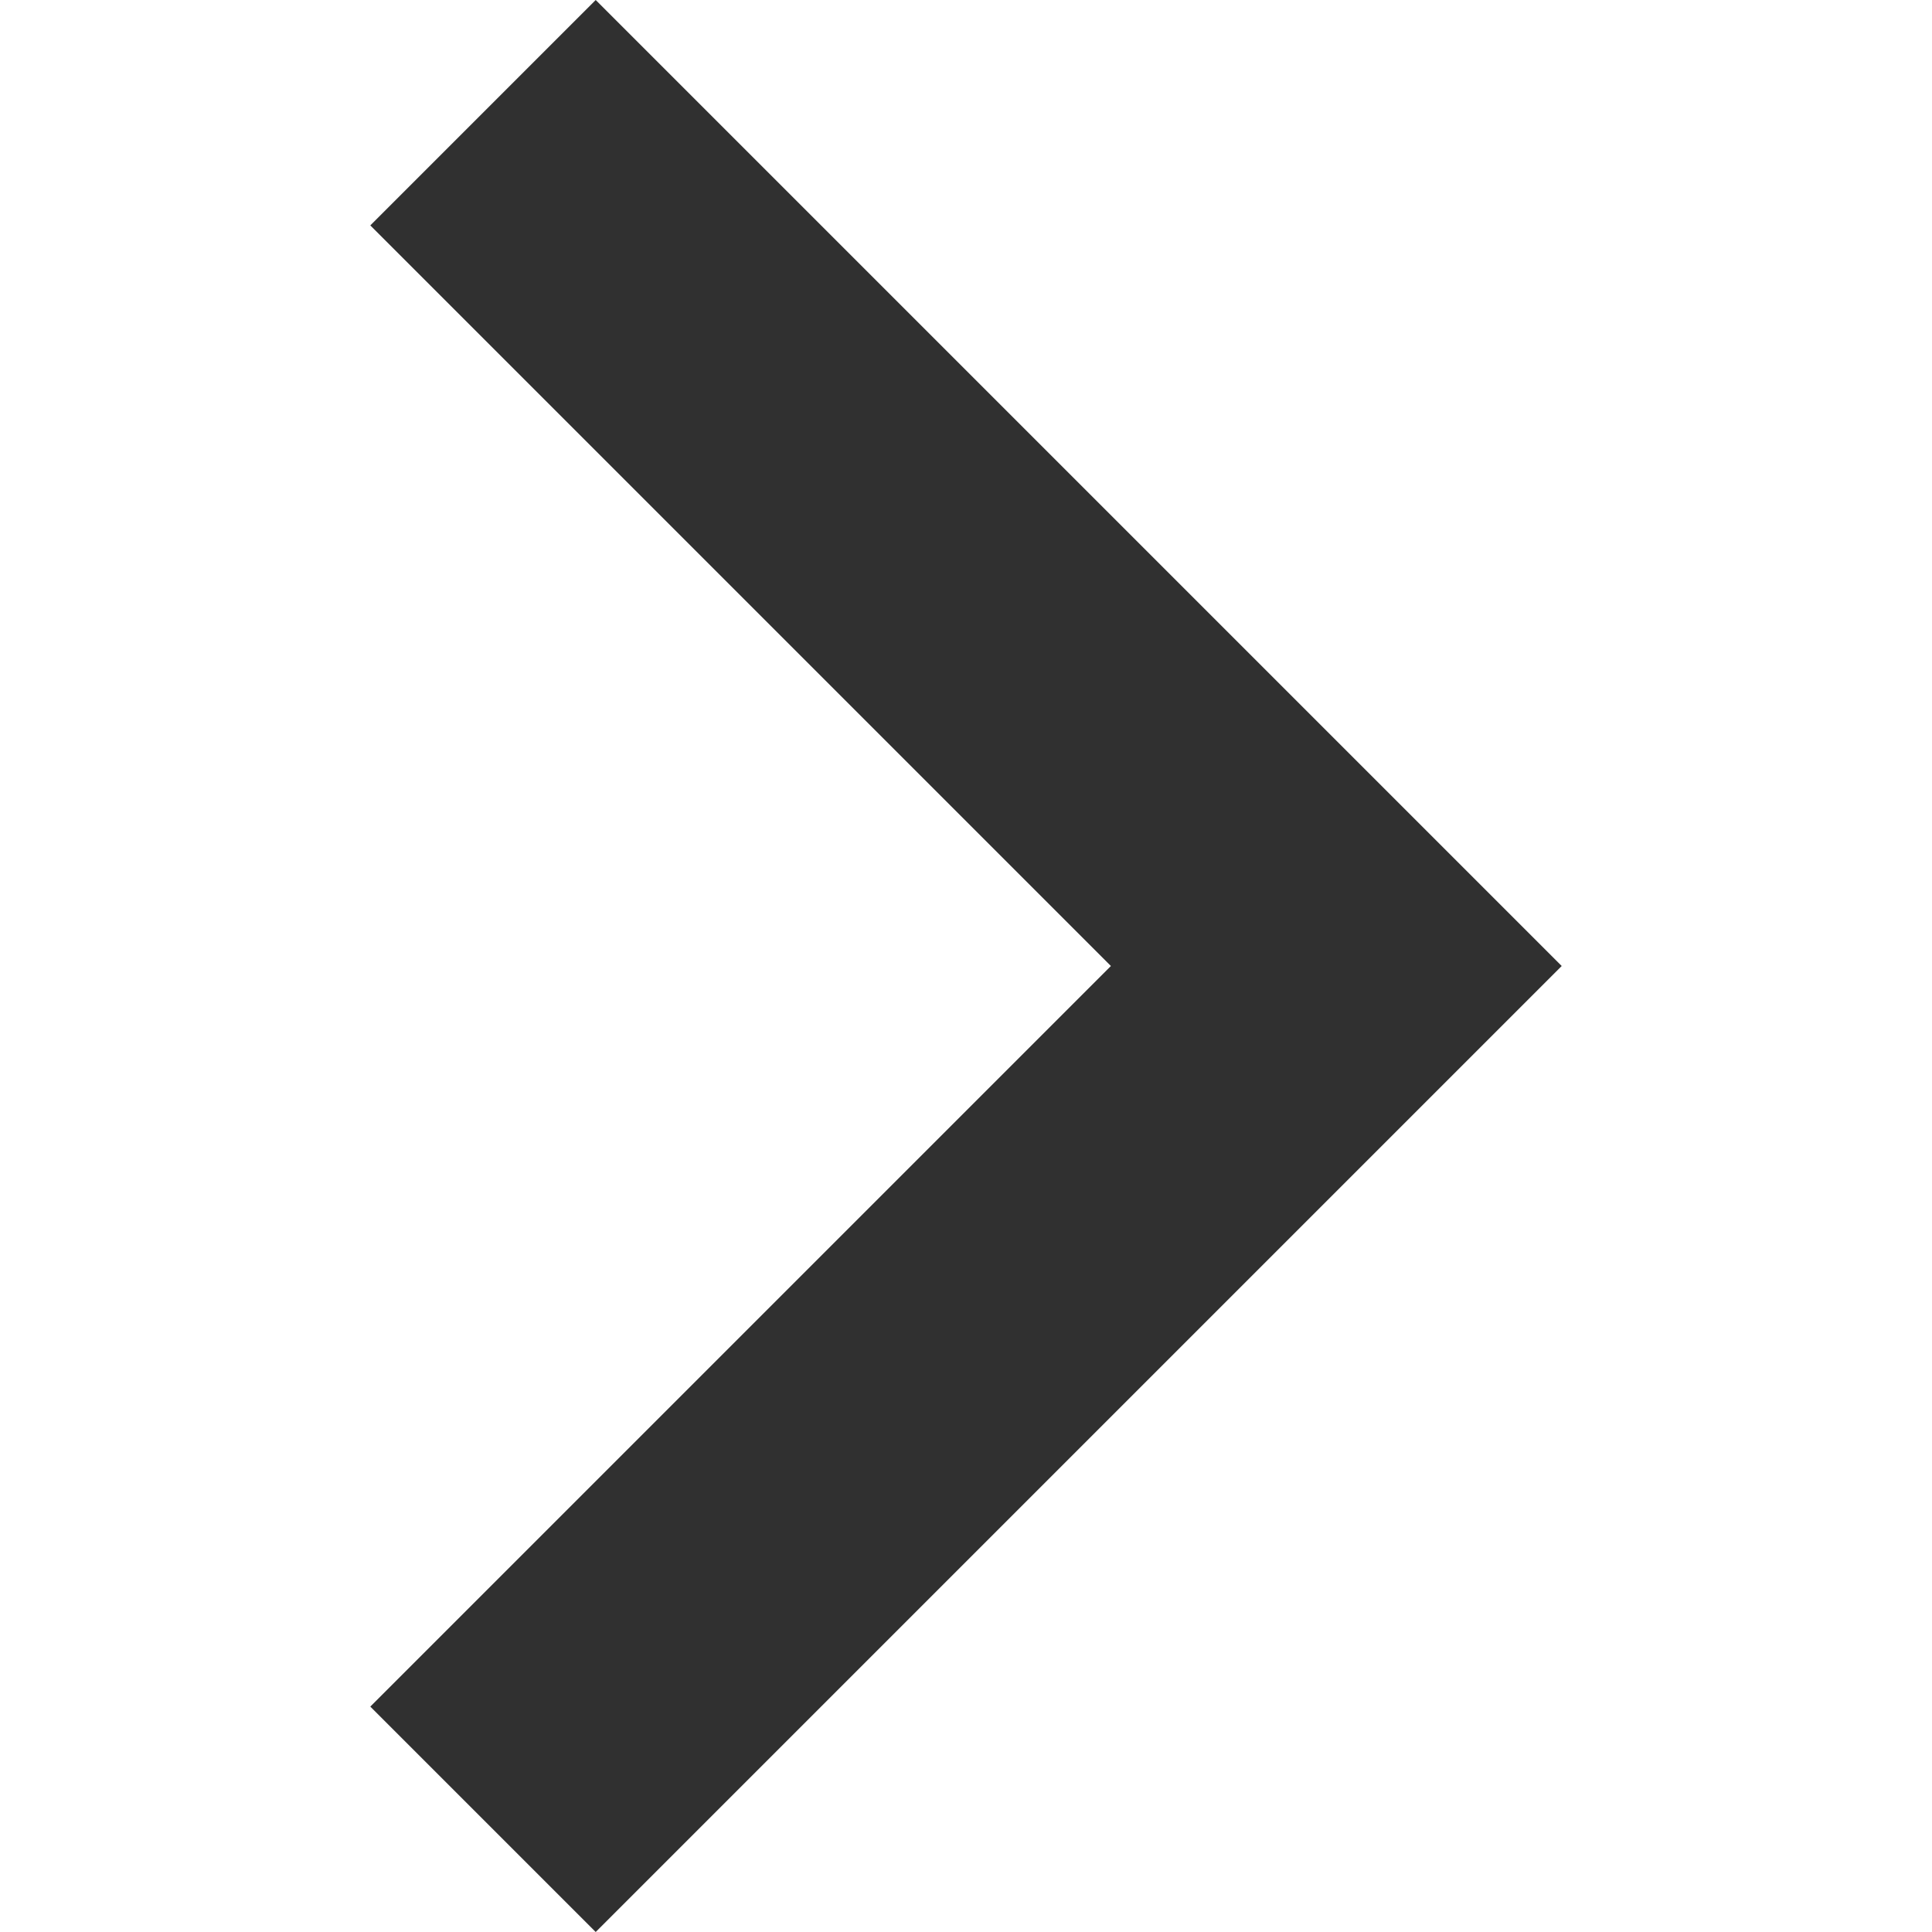
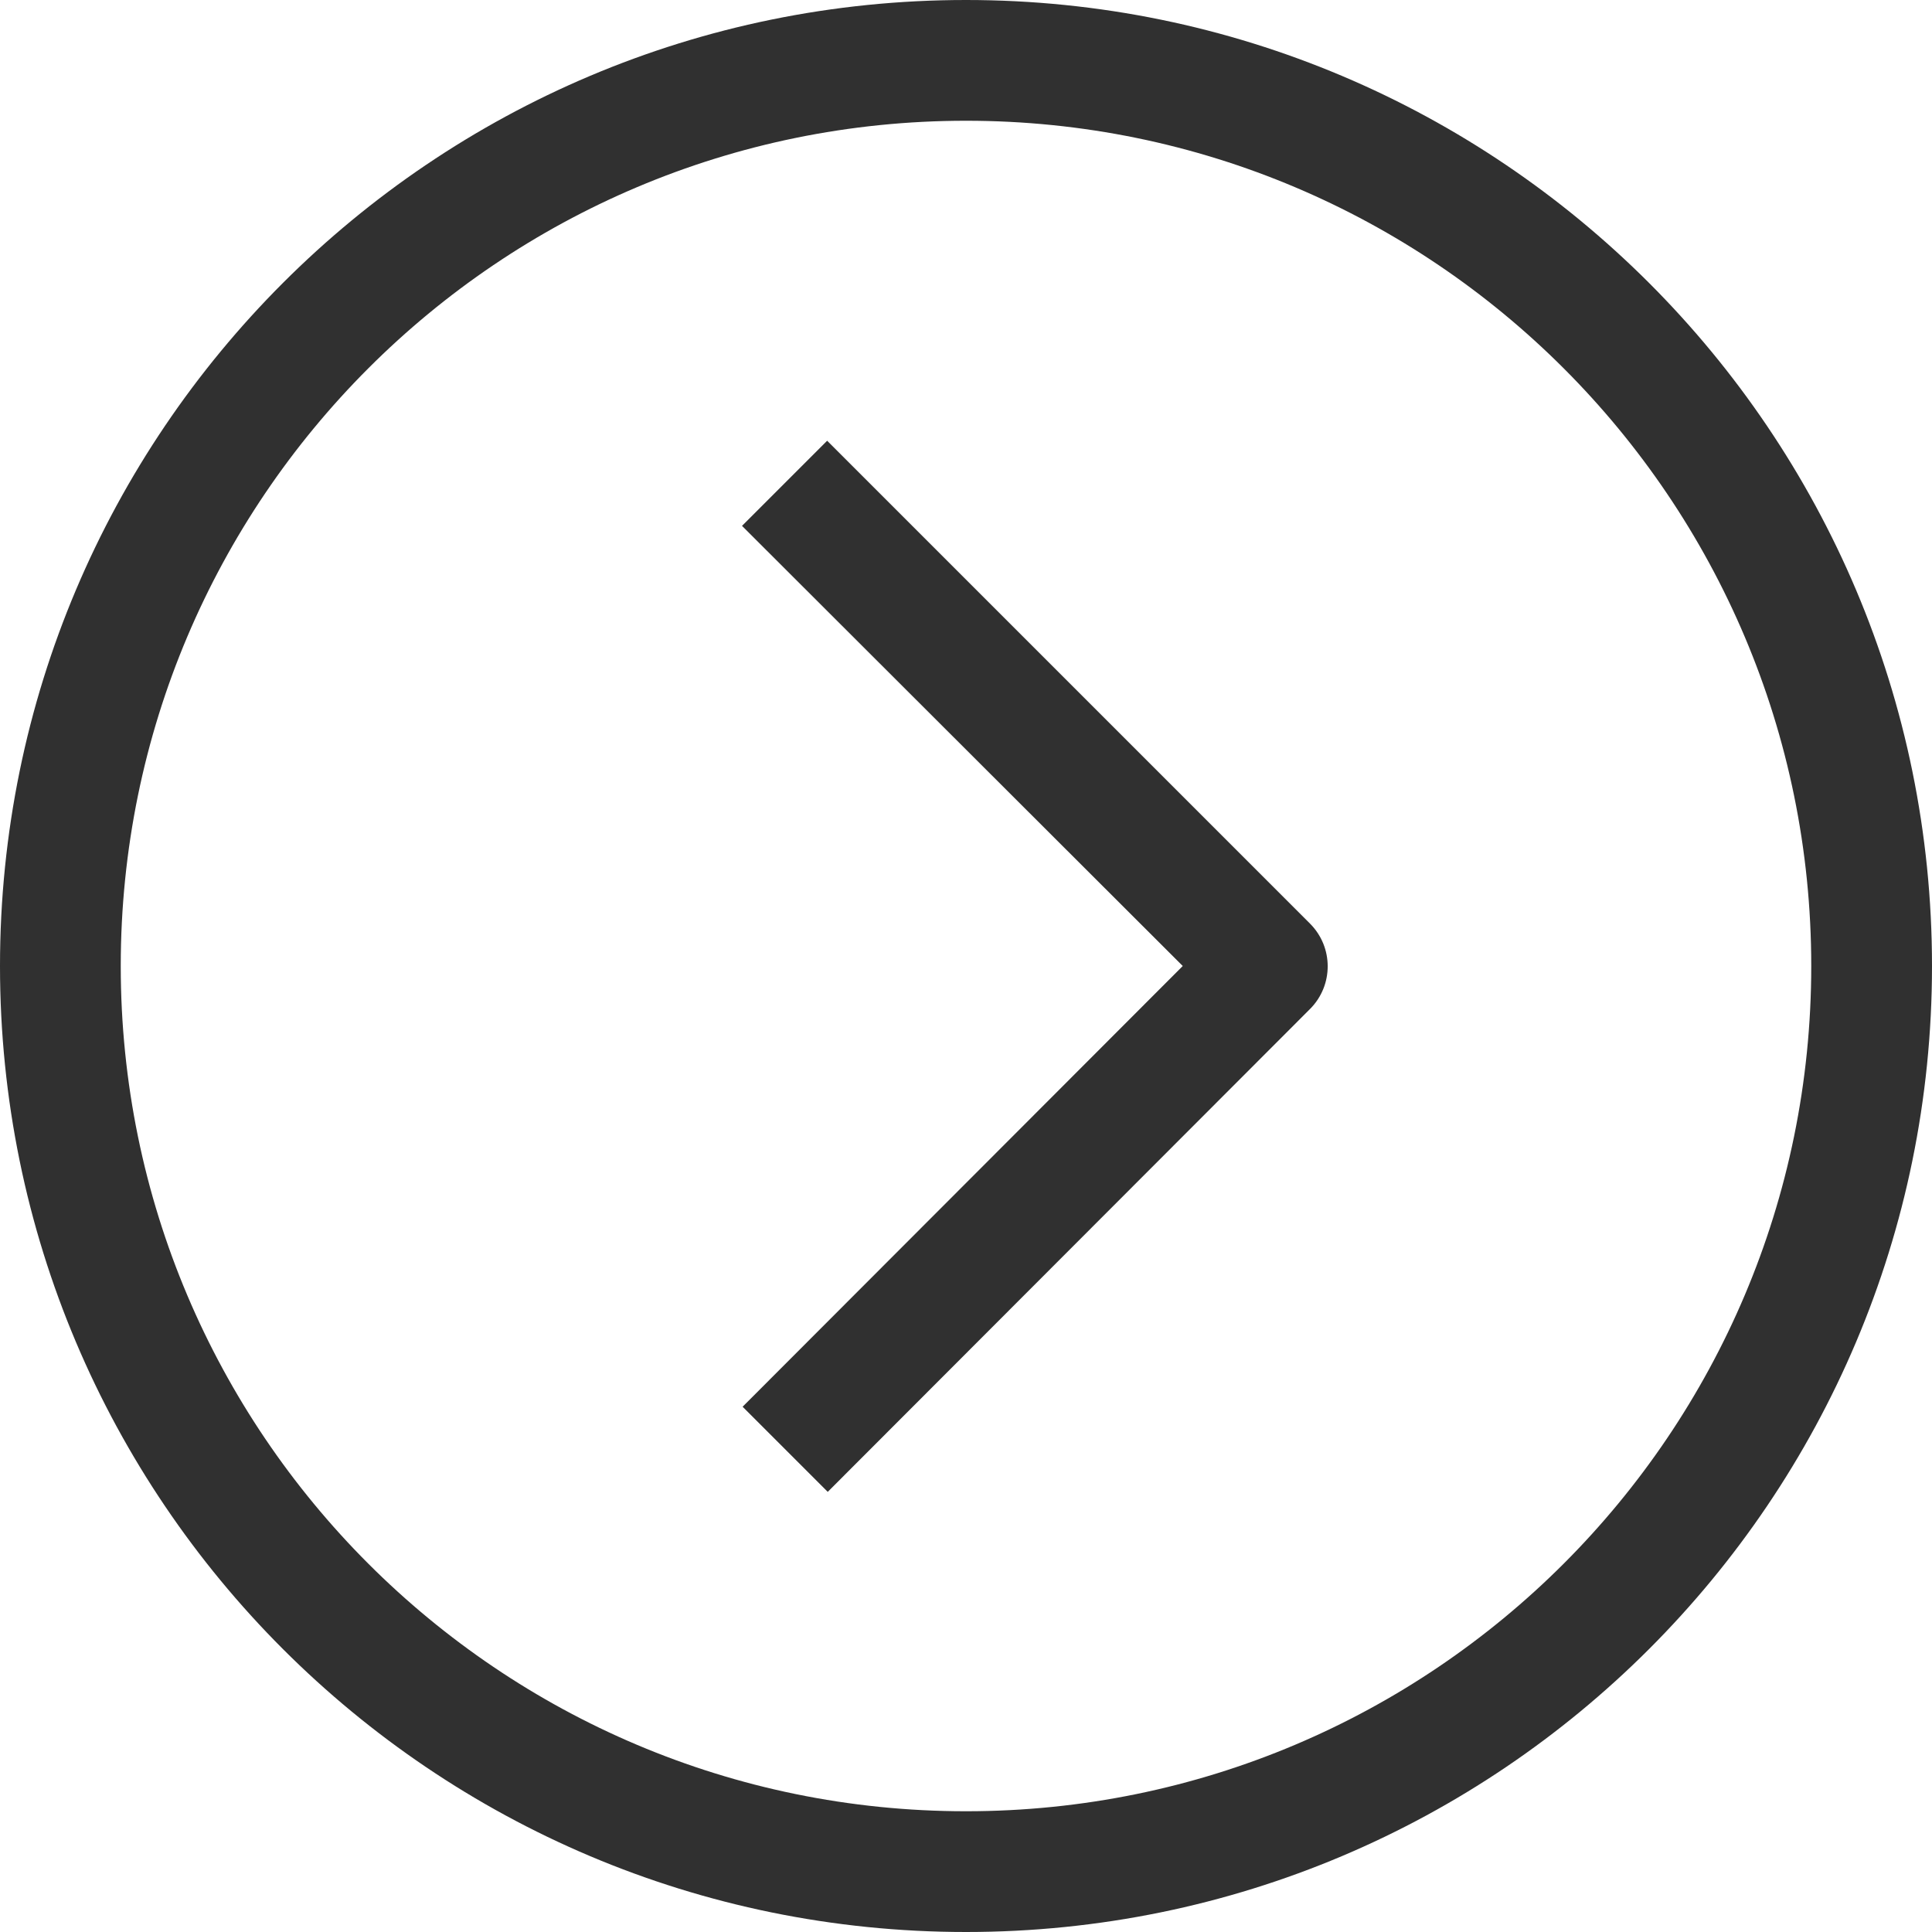
- <svg xmlns="http://www.w3.org/2000/svg" version="1.1" id="Capa_1" x="0px" y="0px" width="512px" height="512px" viewBox="0 0 306 306" style="enable-background:new 0 0 306 306;" xml:space="preserve">
+ <svg xmlns="http://www.w3.org/2000/svg" version="1.1" id="Capa_1" x="0px" y="0px" viewBox="0 0 512 512" style="enable-background:new 0 0 512 512;" xml:space="preserve">
  <g>
-     <g id="chevron-right">
-       <polygon points="94.35,0 58.65,35.7 175.95,153 58.65,270.3 94.35,306 247.35,153   " fill="#303030" />
+     <g>
+       <g>
+         <path d="M256,0C114.615,0,0,114.615,0,256s114.615,256,256,256s256-114.615,256-256S397.385,0,256,0z M256,480     C132.288,480,32,379.712,32,256S132.288,32,256,32s224,100.288,224,224S379.712,480,256,480z" fill="#303030" />
+         <path d="M219.2,116.8l-22.56,22.56L313.44,256L196.8,372.8l22.56,22.56l127.84-128c6.204-6.241,6.204-16.319,0-22.56L219.2,116.8     z" fill="#303030" />
+       </g>
    </g>
  </g>
  <g>
</g>
  <g>
</g>
  <g>
</g>
  <g>
</g>
  <g>
</g>
  <g>
</g>
  <g>
</g>
  <g>
</g>
  <g>
</g>
  <g>
</g>
  <g>
</g>
  <g>
</g>
  <g>
</g>
  <g>
</g>
  <g>
</g>
</svg>
